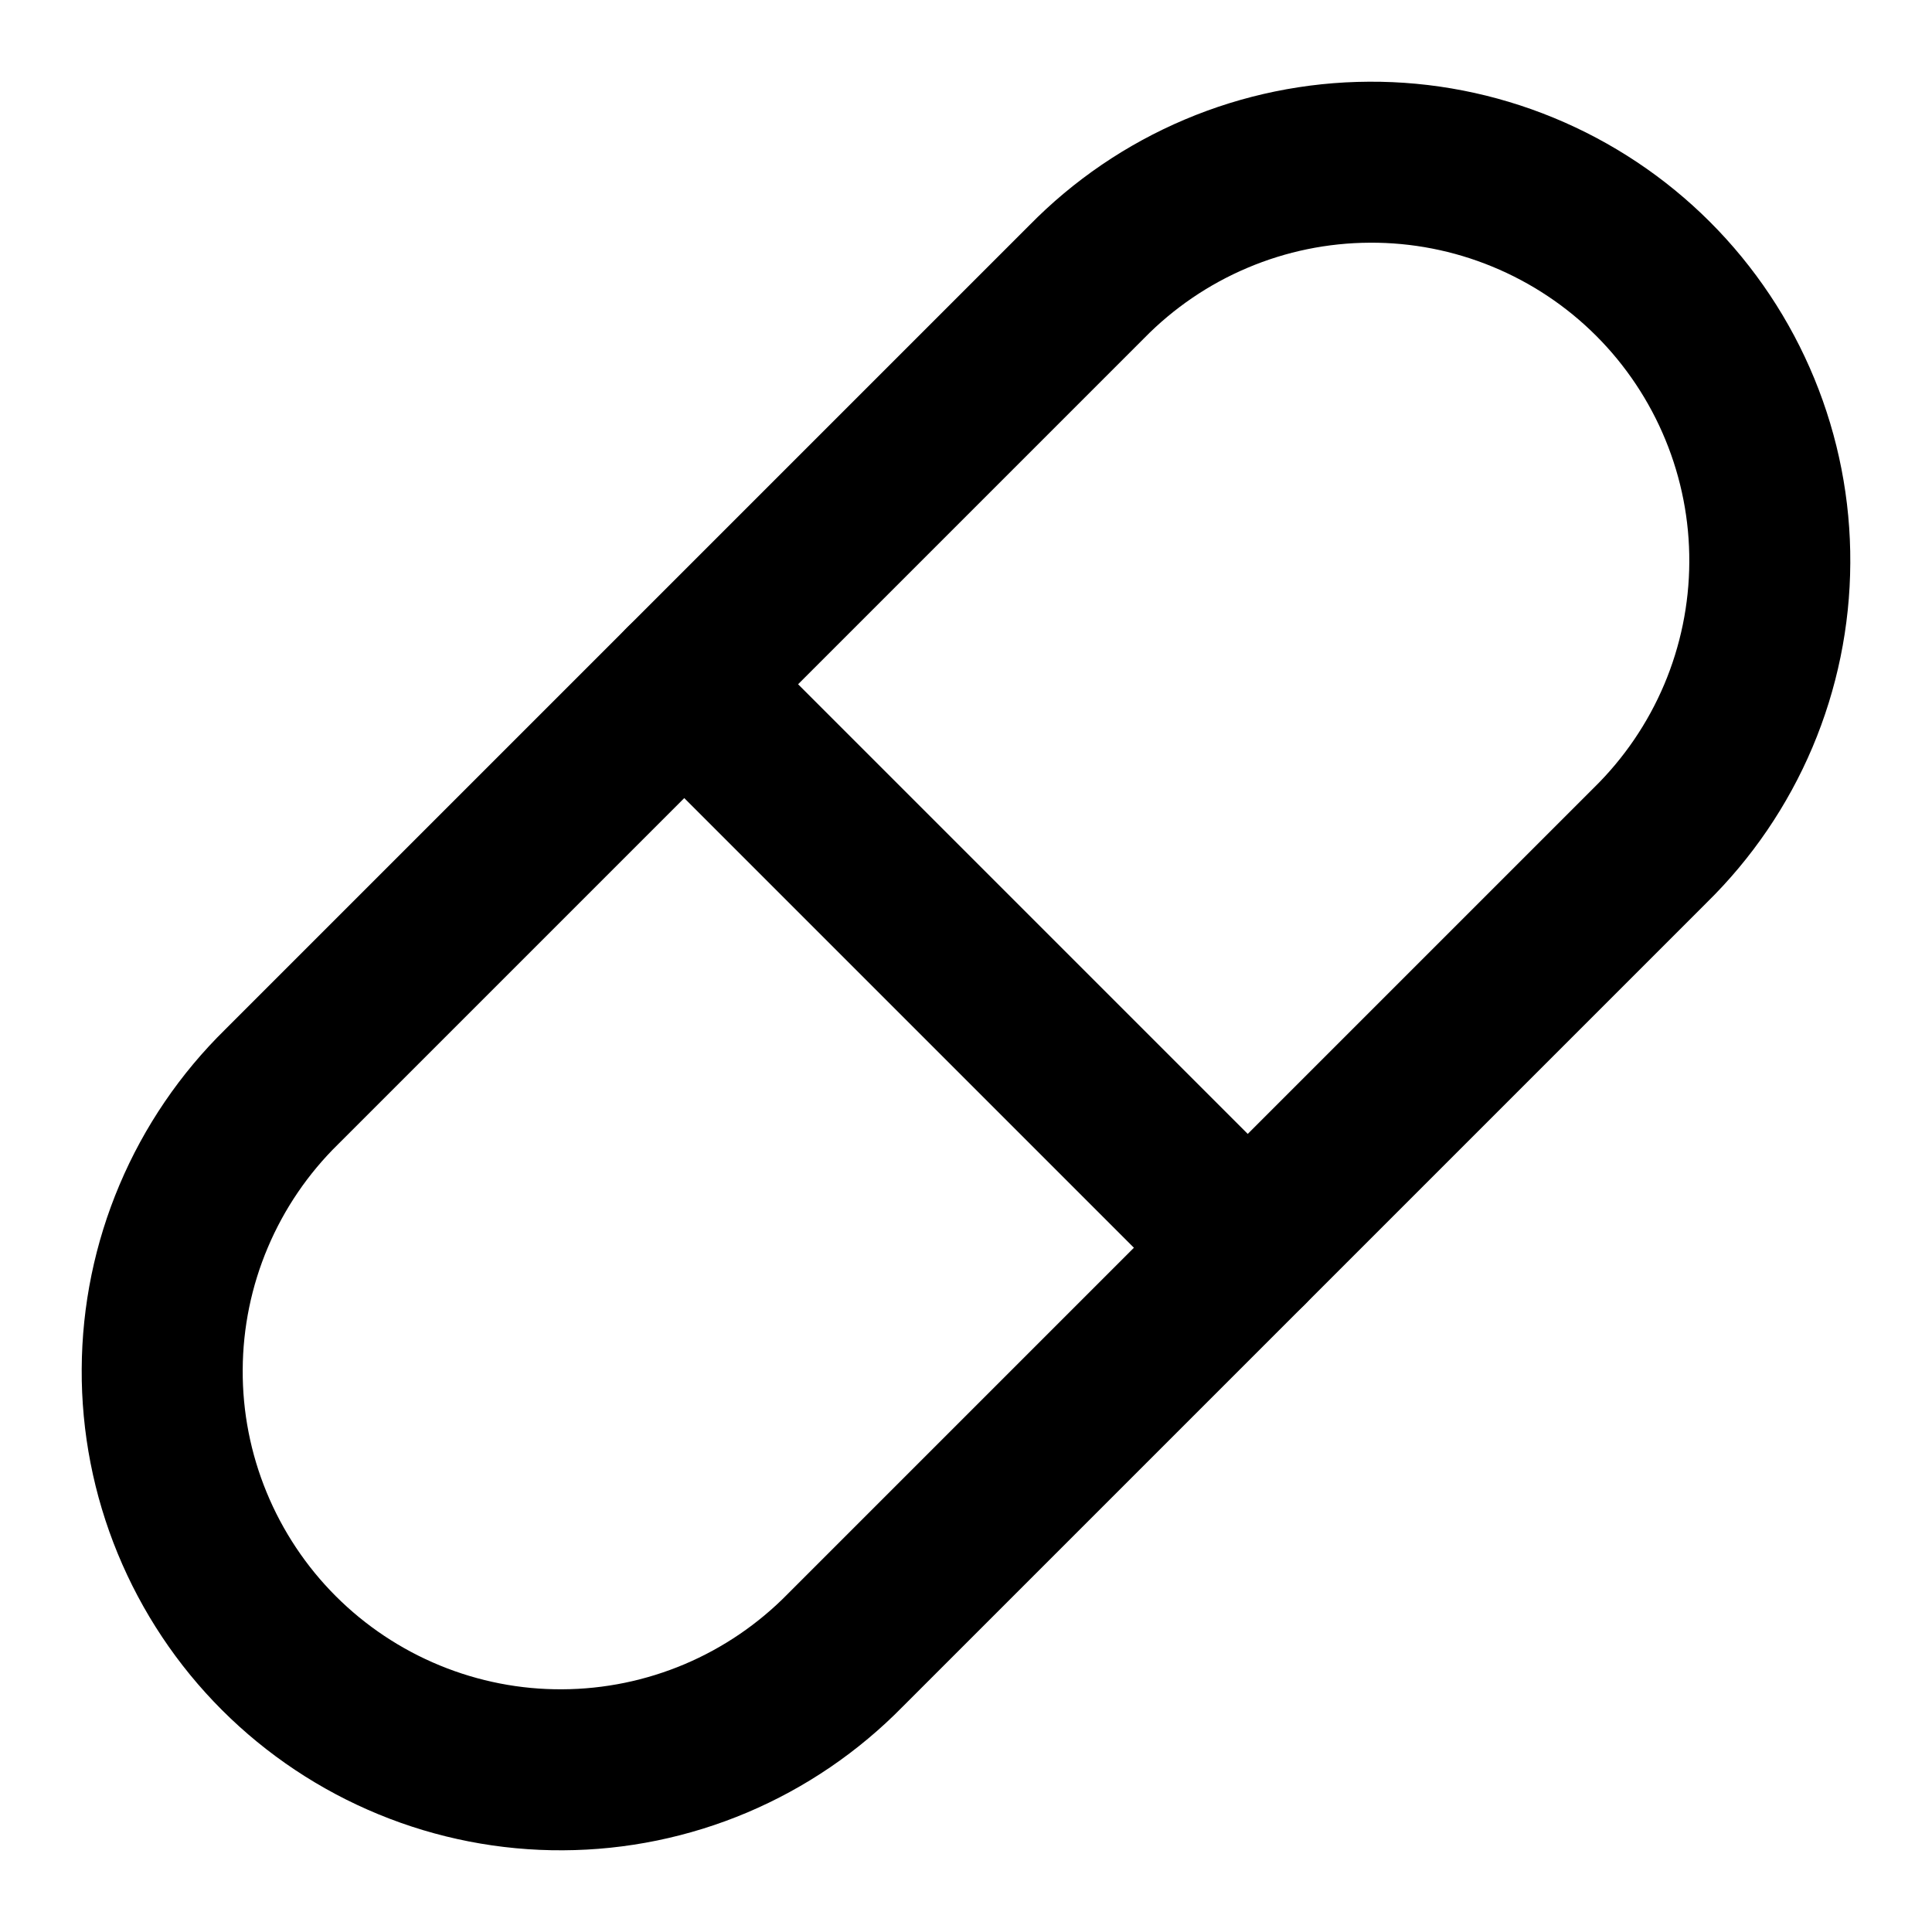
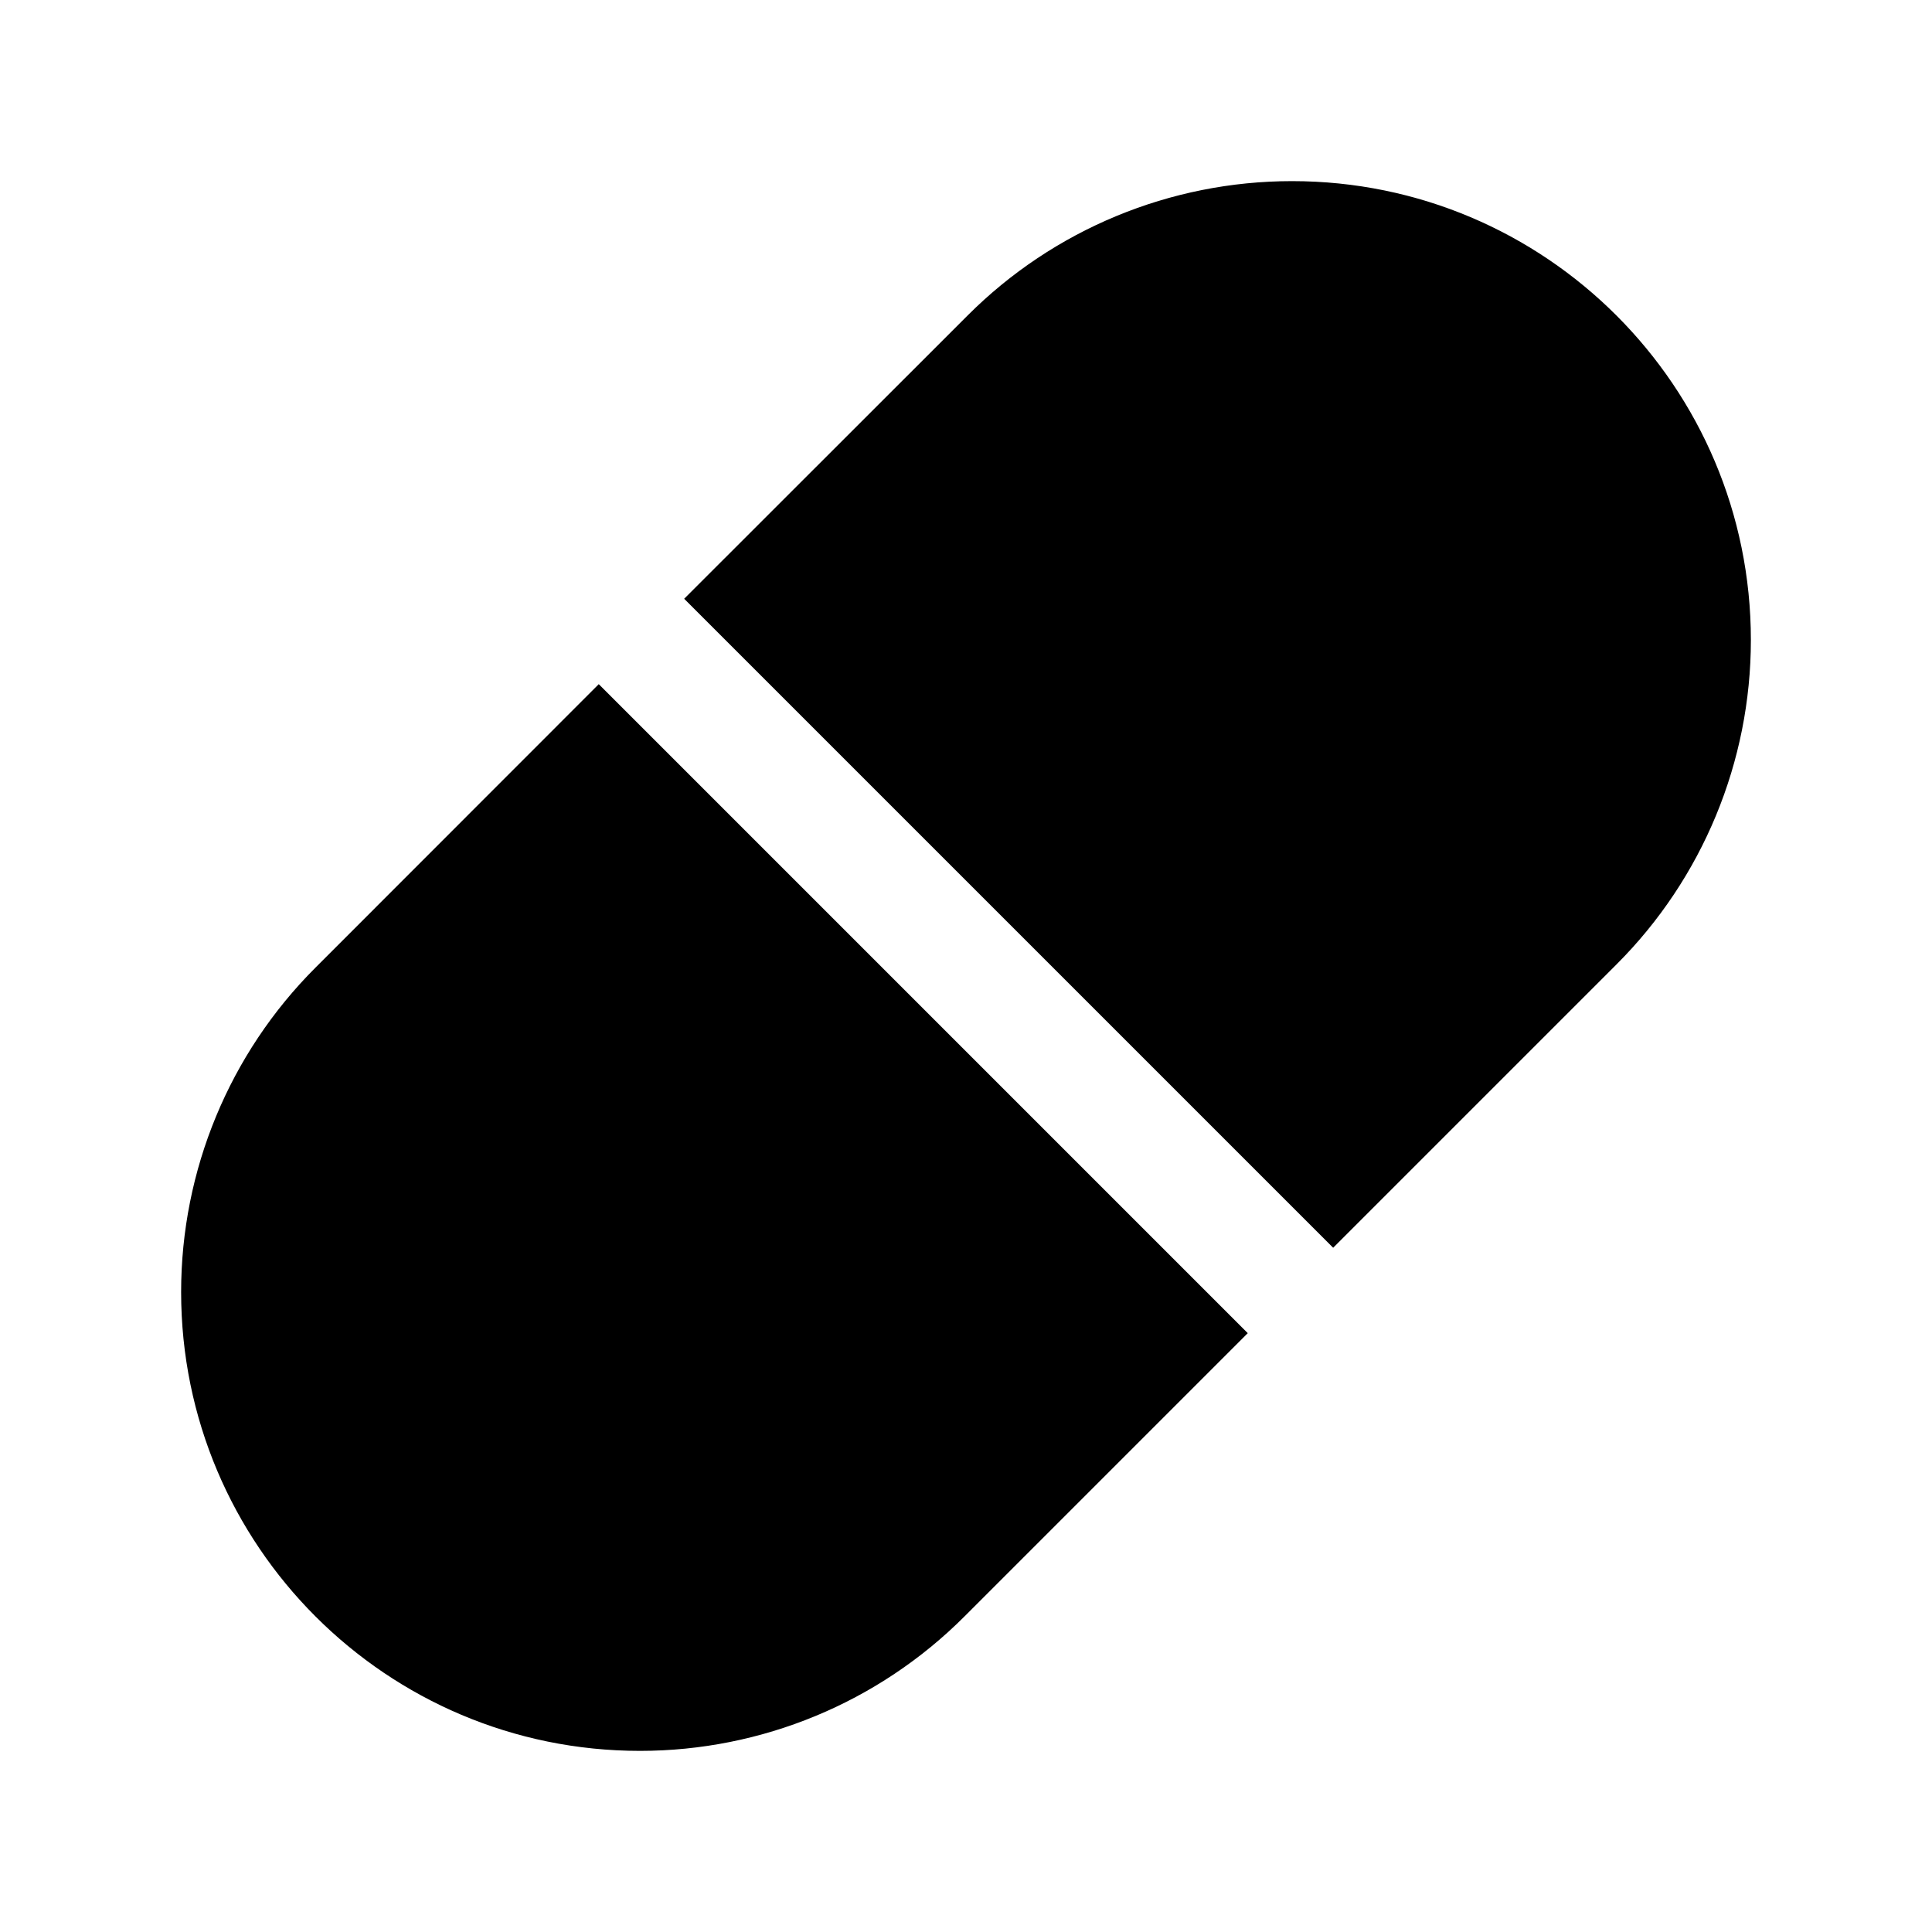
<svg xmlns="http://www.w3.org/2000/svg" width="24" height="24" viewBox="0 0 24 24" fill="none">
-   <path d="M10.5 20.5L20.5 10.5C20.967 10.042 21.339 9.496 21.594 8.894C21.849 8.291 21.982 7.644 21.985 6.99C21.989 6.335 21.862 5.687 21.613 5.082C21.364 4.477 20.998 3.927 20.535 3.464C20.073 3.002 19.523 2.636 18.918 2.387C18.313 2.138 17.665 2.011 17.01 2.015C16.356 2.018 15.709 2.151 15.107 2.406C14.504 2.661 13.958 3.033 13.5 3.5L3.5 13.5C3.033 13.958 2.661 14.504 2.406 15.107C2.151 15.709 2.018 16.356 2.015 17.01C2.011 17.665 2.138 18.313 2.387 18.918C2.636 19.523 3.002 20.073 3.464 20.535C3.927 20.998 4.477 21.364 5.082 21.613C5.687 21.862 6.335 21.989 6.99 21.985C7.644 21.982 8.291 21.849 8.894 21.594C9.496 21.339 10.042 20.967 10.5 20.5Z" stroke="black" stroke-width="2" stroke-linecap="round" stroke-linejoin="round" />
-   <path d="M8.5 8.5L15.5 15.5" stroke="black" stroke-width="2" stroke-linecap="round" stroke-linejoin="round" />
+   <path d="M15.5 16.561L11.98 20.081C10.912 21.15 9.462 21.75 7.95 21.75C4.802 21.75 2.25 19.198 2.25 16.05C2.25 14.538 2.85 13.088 3.919 12.02L7.438 8.499L15.5 16.561Z" fill="black" />
+   <path d="M16.05 2.25C19.198 2.25 21.75 4.802 21.75 7.95C21.75 9.462 21.15 10.912 20.081 11.98L16.561 15.5L8.499 7.438L12.02 3.919C13.088 2.85 14.538 2.25 16.05 2.25Z" fill="black" />
</svg>
